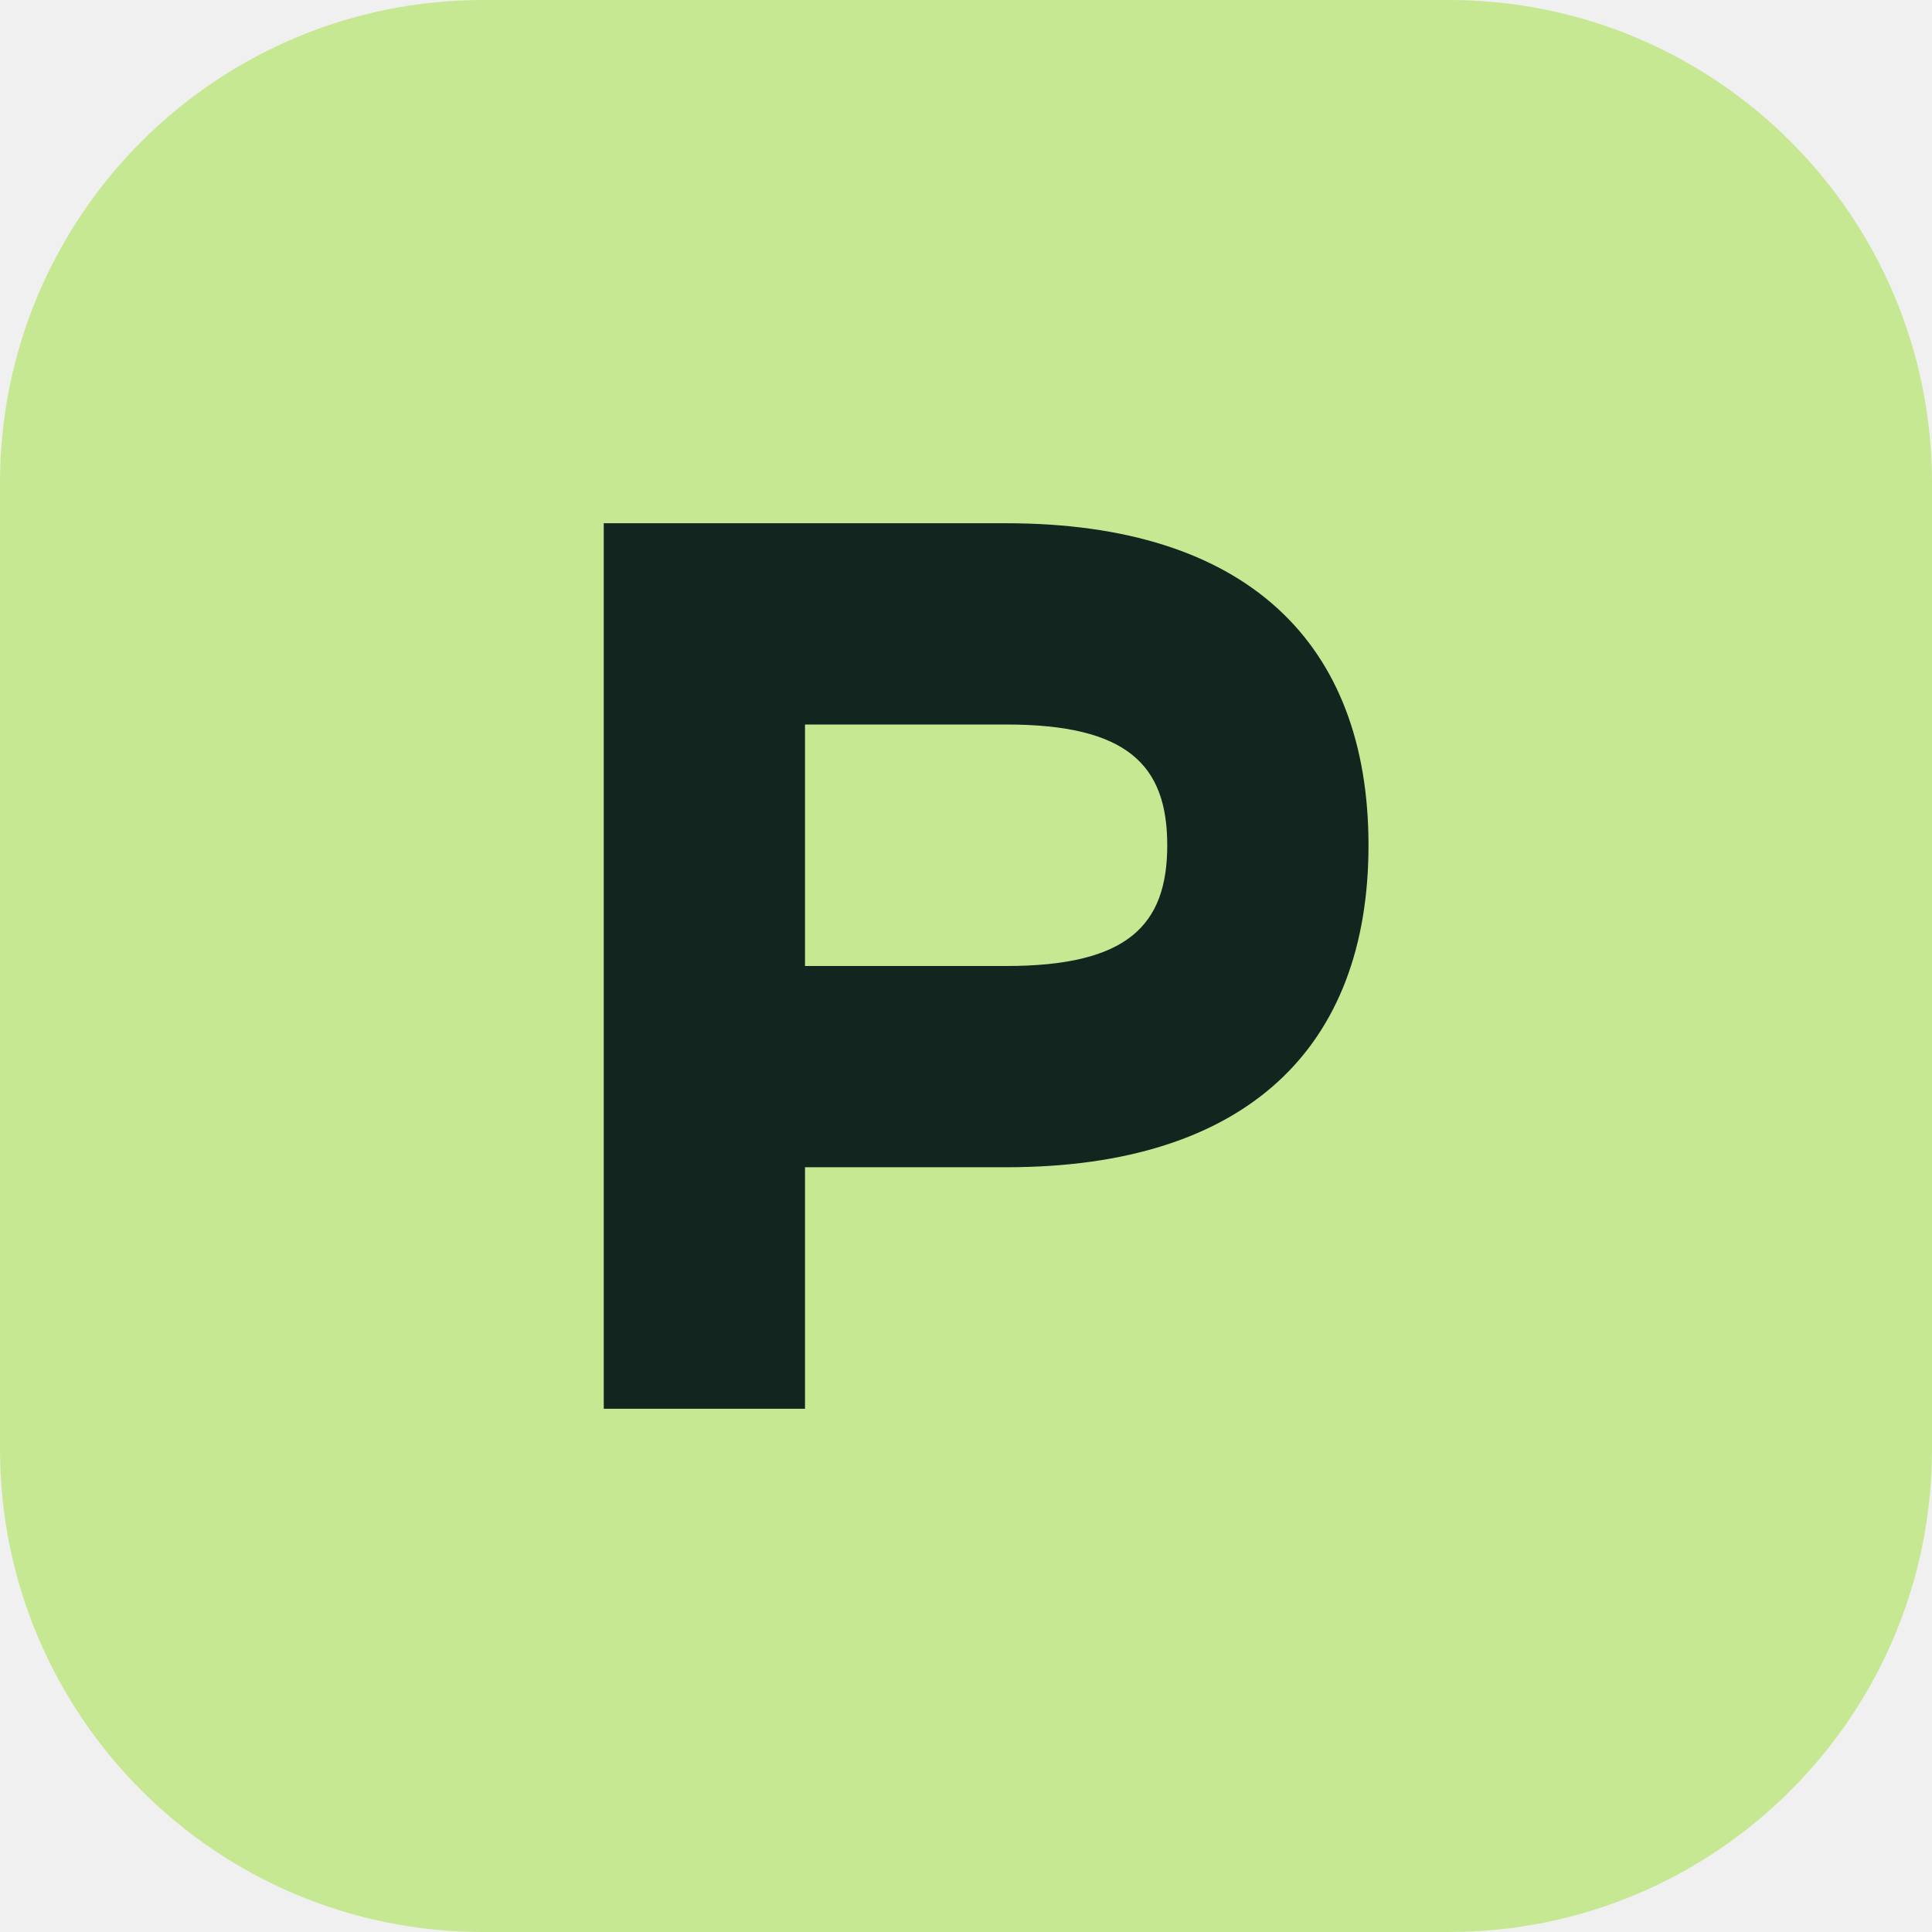
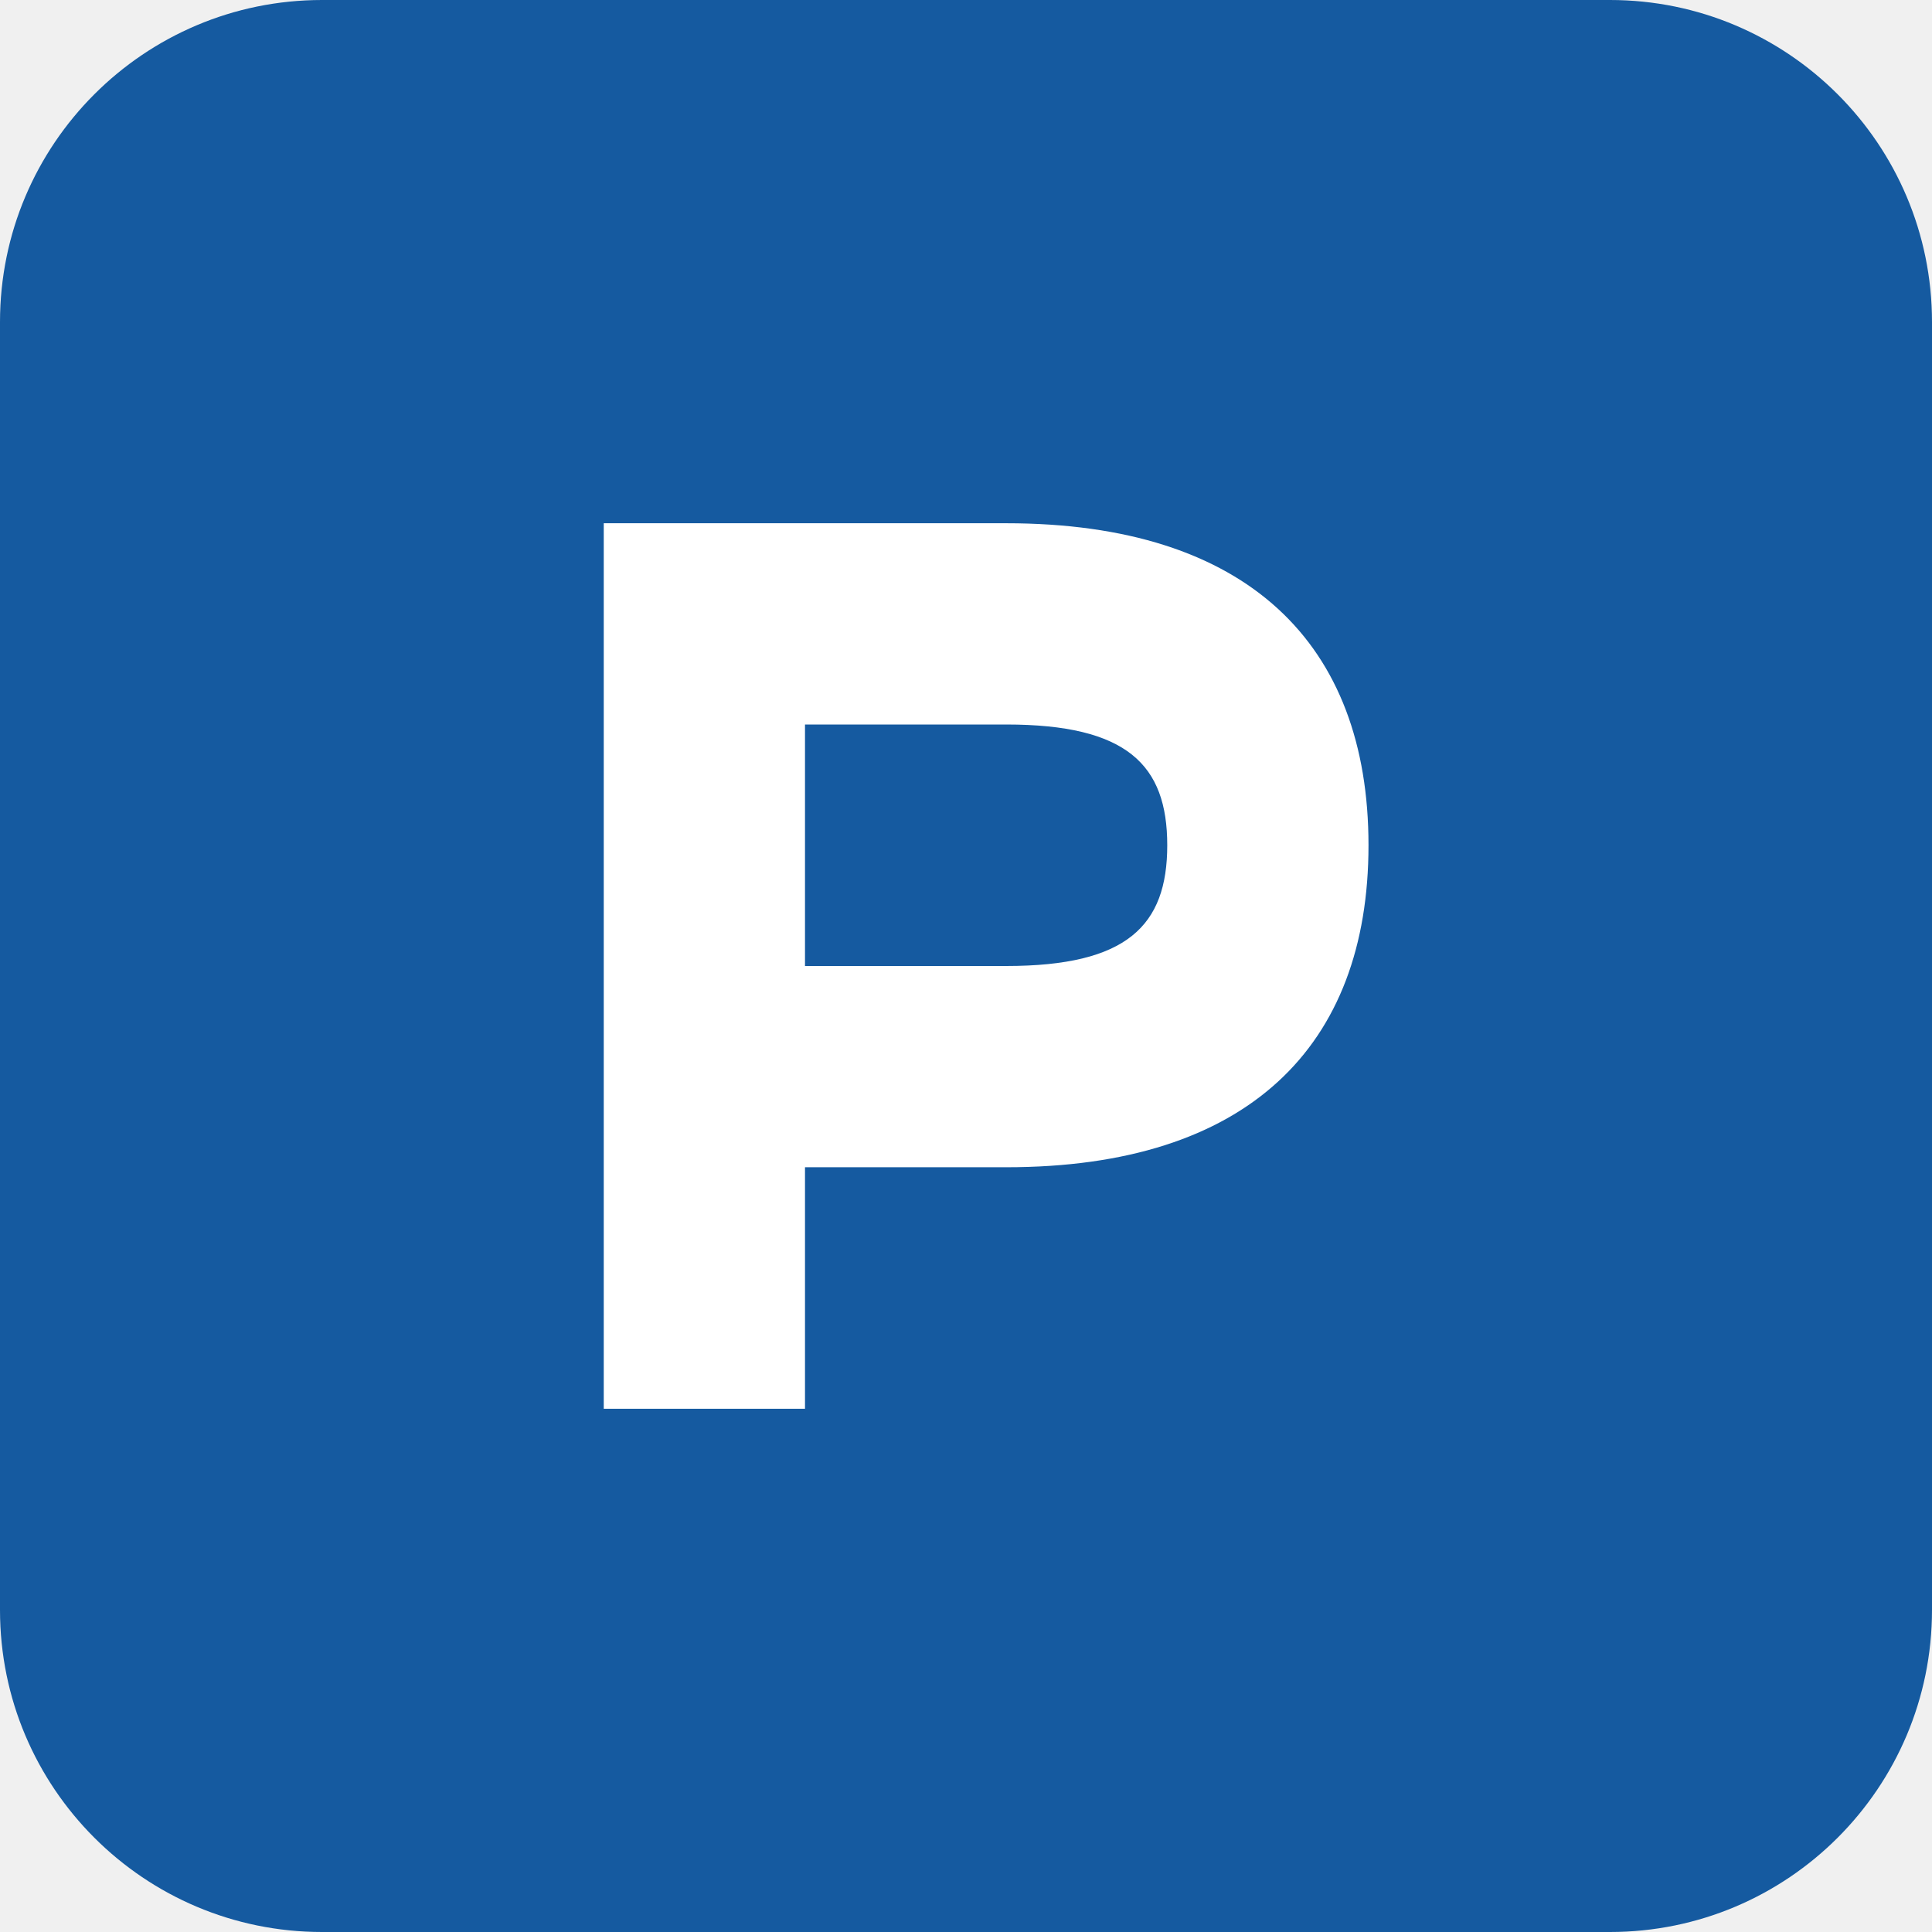
<svg xmlns="http://www.w3.org/2000/svg" viewBox="0 0 48 48">
-   <rect width="48" height="48" rx="12" fill="#c6e893" />
-   <path d="M15 35V13h10c6 0 9 3 9 8s-3 8-9 8h-5v6zm5-11h5c3 0 4-1 4-3s-1-3-4-3h-5z" fill="#13251f" />
+   <rect width="48" height="48" rx="8" fill="#155aa0" />
+   <path d="M15 35V13h10c6 0 9 3 9 8s-3 8-9 8h-5v6zm5-11h5c3 0 4-1 4-3s-1-3-4-3h-5z" fill="#fff" />
</svg>
